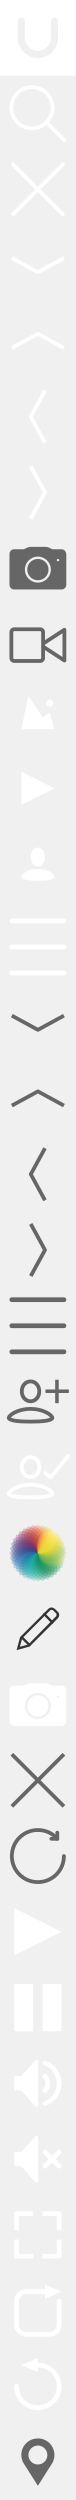
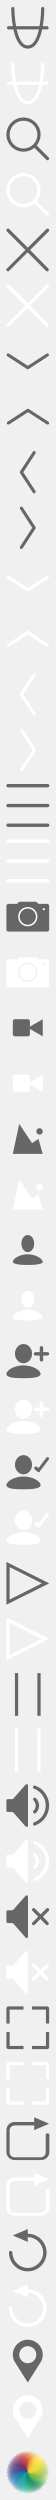
- <svg xmlns="http://www.w3.org/2000/svg" version="1.1" id="Layer_1" x="0px" y="0px" width="32px" height="1056px" viewBox="0 0 32 1056" style="enable-background:new 0 0 32 1056;" xml:space="preserve">
+ <svg xmlns="http://www.w3.org/2000/svg" version="1.1" id="Layer_1" x="0px" y="0px" width="26px" height="1170px" viewBox="0 0 26 1170" style="enable-background:new 0 0 26 1170;" xml:space="preserve">
  <style type="text/css">
- 	.st0{fill:#FFFFFF;}
- 	.st1{fill:none;stroke:#FFFFFF;stroke-width:1.6;stroke-linecap:round;stroke-linejoin:round;stroke-miterlimit:10;}
- 	.st2{fill:none;stroke:#FFFFFF;stroke-width:1.6;stroke-linejoin:round;stroke-miterlimit:10;}
- 	.st3{fill:none;stroke:#666666;stroke-width:1.6;stroke-linejoin:round;stroke-miterlimit:10;}
- 	.st4{fill:#666666;}
- 	.st5{fill:#FFFFFF;stroke:#FFFFFF;stroke-miterlimit:10;}
- 	.st6{fill:#333333;}
- 	.st7{fill:none;stroke:#333333;stroke-miterlimit:10;}
- 	.st8{fill:none;stroke:#666666;stroke-width:1.6;stroke-linecap:round;stroke-linejoin:round;stroke-miterlimit:10;}
- 	.st9{opacity:0.25;fill:#FFDA05;enable-background:new    ;}
- 	.st10{opacity:0.25;fill:#FBBF10;enable-background:new    ;}
- 	.st11{opacity:0.25;fill:#F29120;enable-background:new    ;}
- 	.st12{opacity:0.25;fill:#EB6524;enable-background:new    ;}
- 	.st13{opacity:0.25;fill:#E42528;enable-background:new    ;}
- 	.st14{opacity:0.25;fill:#BE282E;enable-background:new    ;}
- 	.st15{opacity:0.25;fill:#951B1E;enable-background:new    ;}
- 	.st16{opacity:0.25;fill:#981734;enable-background:new    ;}
- 	.st17{opacity:0.25;fill:#7F217F;enable-background:new    ;}
- 	.st18{opacity:0.25;fill:#642367;enable-background:new    ;}
- 	.st19{opacity:0.25;fill:#29295F;enable-background:new    ;}
- 	.st20{opacity:0.25;fill:#382A7F;enable-background:new    ;}
- 	.st21{opacity:0.25;fill:#4D4092;enable-background:new    ;}
- 	.st22{opacity:0.25;fill:#0D457F;enable-background:new    ;}
- 	.st23{opacity:0.25;fill:#045A9B;enable-background:new    ;}
- 	.st24{opacity:0.25;fill:#0671B8;enable-background:new    ;}
- 	.st25{opacity:0.25;fill:#3787C7;enable-background:new    ;}
- 	.st26{opacity:0.25;fill:#007F81;enable-background:new    ;}
- 	.st27{opacity:0.25;fill:#00959E;enable-background:new    ;}
- 	.st28{opacity:0.25;fill:#08A9B4;enable-background:new    ;}
- 	.st29{opacity:0.25;fill:#09B4BF;enable-background:new    ;}
- 	.st30{opacity:0.25;fill:#25AC79;enable-background:new    ;}
- 	.st31{opacity:0.25;fill:#00A45D;enable-background:new    ;}
- 	.st32{opacity:0.25;fill:#01885F;enable-background:new    ;}
- 	.st33{opacity:0.25;fill:#006F53;enable-background:new    ;}
- 	.st34{opacity:0.25;fill:#007938;enable-background:new    ;}
- 	.st35{opacity:0.25;fill:#009241;enable-background:new    ;}
- 	.st36{opacity:0.25;fill:#3BAB4D;enable-background:new    ;}
- 	.st37{opacity:0.25;fill:#B1CC43;enable-background:new    ;}
- 	.st38{opacity:0.25;fill:#8CB734;enable-background:new    ;}
- 	.st39{opacity:0.25;fill:#9EC545;enable-background:new    ;}
- 	.st40{opacity:0.25;fill:#C6D330;enable-background:new    ;}
- 	.st41{opacity:0.25;fill:#FFEB5F;enable-background:new    ;}
- 	.st42{fill:none;stroke:#FFFFFF;stroke-width:2;stroke-linecap:round;stroke-miterlimit:10;}
- 	.st43{fill:none;stroke:#FFFFFF;stroke-width:2;stroke-linecap:round;stroke-linejoin:round;stroke-miterlimit:10;}
- 	.st44{fill:none;}
- 	.st45{fill:none;stroke:#FFFFFF;stroke-width:3;stroke-linecap:round;stroke-linejoin:round;stroke-miterlimit:10;}
+ 	.st0{fill:#666666;}
+ 	.st1{fill:#FFFFFF;}
+ 	.st2{fill:none;}
+ 	.st3{fill:none;stroke:#666666;stroke-width:1.5;stroke-linecap:round;stroke-linejoin:round;stroke-miterlimit:10;}
+ 	.st4{fill:none;stroke:#FFFFFF;stroke-width:1.5;stroke-linecap:round;stroke-linejoin:round;stroke-miterlimit:10;}
+ 	.st5{opacity:0.25;fill:#FFDA05;}
+ 	.st6{opacity:0.25;fill:#FBBF10;}
+ 	.st7{opacity:0.25;fill:#F29120;}
+ 	.st8{opacity:0.25;fill:#EB6524;}
+ 	.st9{opacity:0.25;fill:#E42528;}
+ 	.st10{opacity:0.25;fill:#BE282E;}
+ 	.st11{opacity:0.25;fill:#951B1E;}
+ 	.st12{opacity:0.25;fill:#981734;}
+ 	.st13{opacity:0.25;fill:#7F217F;}
+ 	.st14{opacity:0.25;fill:#642367;}
+ 	.st15{opacity:0.25;fill:#29295F;}
+ 	.st16{opacity:0.25;fill:#382A7F;}
+ 	.st17{opacity:0.25;fill:#4D4092;}
+ 	.st18{opacity:0.25;fill:#0D457F;}
+ 	.st19{opacity:0.25;fill:#045A9B;}
+ 	.st20{opacity:0.25;fill:#0671B8;}
+ 	.st21{opacity:0.25;fill:#3787C7;}
+ 	.st22{opacity:0.25;fill:#007F81;}
+ 	.st23{opacity:0.25;fill:#00959E;}
+ 	.st24{opacity:0.25;fill:#08A9B4;}
+ 	.st25{opacity:0.25;fill:#09B4BF;}
+ 	.st26{opacity:0.25;fill:#25AC79;}
+ 	.st27{opacity:0.25;fill:#00A45D;}
+ 	.st28{opacity:0.25;fill:#01885F;}
+ 	.st29{opacity:0.25;fill:#006F53;}
+ 	.st30{opacity:0.25;fill:#007938;}
+ 	.st31{opacity:0.25;fill:#009241;}
+ 	.st32{opacity:0.25;fill:#3BAB4D;}
+ 	.st33{opacity:0.25;fill:#B1CC43;}
+ 	.st34{opacity:0.25;fill:#8CB734;}
+ 	.st35{opacity:0.25;fill:#9EC545;}
+ 	.st36{opacity:0.25;fill:#C6D330;}
+ 	.st37{opacity:0.25;fill:#FFEB5F;}
</style>
-   <path class="st0" d="M9.2,883.2c-0.1-0.1-0.3-0.2-0.5-0.2H6.6c-0.3,0-0.6-0.3-0.6-0.6v-4.8c0-0.3,0.3-0.6,0.6-0.6h2.1  c0.2,0,0.3-0.1,0.5-0.2l5.8-6.6c0.4-0.4,1.1-0.2,1.1,0.4v18.8c0,0.6-0.7,0.8-1.1,0.4L9.2,883.2z" />
-   <g>
-     <path class="st0" d="M13.5,37.6c4.4,0,7.9,3.5,7.9,7.9s-3.5,7.9-7.9,7.9s-7.9-3.5-7.9-7.9S9.1,37.6,13.5,37.6 M13.5,36   C8.3,36,4,40.3,4,45.5S8.3,55,13.5,55s9.5-4.3,9.5-9.5S18.7,36,13.5,36L13.5,36z" />
-   </g>
-   <line class="st1" x1="27.2" y1="59.2" x2="20" y2="52" />
-   <line class="st2" x1="5" y1="69" x2="27" y2="91" />
-   <line class="st2" x1="27" y1="69" x2="5" y2="91" />
-   <line class="st3" x1="5" y1="741" x2="27" y2="763" />
-   <line class="st3" x1="27" y1="741" x2="5" y2="763" />
-   <polyline class="st2" points="5,109 16,115 27,109 " />
-   <polyline class="st3" points="5,429 16,435 27,429 " />
-   <polyline class="st2" points="27,147 16,141 5,147 " />
-   <polyline class="st3" points="27,467 16,461 5,467 " />
-   <polyline class="st2" points="19,165 13,176 19,187 " />
-   <polyline class="st3" points="19,485 13,496 19,507 " />
-   <polyline class="st2" points="13,219 19,208 13,197 " />
-   <polyline class="st3" points="13,539 19,528 13,517 " />
-   <g>
-     <path class="st4" d="M17,266.6c0.2,0,0.4,0.2,0.4,0.4v5v6c0,0.2-0.2,0.4-0.4,0.4H6c-0.2,0-0.4-0.2-0.4-0.4v-11   c0-0.2,0.2-0.4,0.4-0.4H17 M17,265H6c-1.1,0-2,0.9-2,2v11c0,1.1,0.9,2,2,2h11c1.1,0,2-0.9,2-2v-6v-5C19,265.9,18.1,265,17,265   L17,265z" />
-   </g>
-   <polyline class="st3" points="18,272 27.2,266 27.2,279 18,273 " />
-   <g>
-     <path class="st0" d="M9.6,307.5l2.6-12.2l5.3,8c0.1,0.1,0.3,0.2,0.4,0.2s0.2,0,0.3-0.1l2.4-1.6l1.6,5.7H9.6z" />
-     <path class="st0" d="M12.5,296.5l4.7,7c0.2,0.3,0.5,0.4,0.8,0.4c0.2,0,0.4-0.1,0.6-0.2l1.9-1.2l1.3,4.4H10.2L12.5,296.5 M12,294   l-3,14h14l-2-7l-3,2L12,294L12,294z" />
-   </g>
-   <circle class="st5" cx="21" cy="297" r="1" />
-   <g>
-     <polygon class="st0" points="23,333 9,340 9,326  " />
-   </g>
-   <g>
-     <ellipse class="st0" cx="16" cy="362" rx="2.5" ry="3.5" />
-     <path class="st0" d="M16,359c1.1,0,2,1.4,2,3s-0.9,3-2,3s-2-1.4-2-3S14.9,359,16,359 M16,358c-1.7,0-3,1.8-3,4s1.3,4,3,4s3-1.8,3-4   S17.7,358,16,358L16,358z" />
-   </g>
-   <g>
-     <path class="st0" d="M16,371.5c-5.7,0-6.5-0.7-6.5-1.2c0-1,2.7-2.8,6.5-2.8s6.5,1.9,6.5,2.8C22.5,370.8,21.7,371.5,16,371.5z" />
-     <path class="st0" d="M16,368c3.5,0,5.8,1.7,6,2.3c-0.2,0.2-1.3,0.7-6,0.7s-5.8-0.5-6-0.7C10.2,369.7,12.5,368,16,368 M16,367   c-3.9,0-7,2-7,3.3c0,1.4,3.1,1.7,7,1.7s7-0.3,7-1.7C23,369,19.9,367,16,367L16,367z" />
-   </g>
-   <g>
-     <path class="st0" d="M27,399H5c-0.6,0-1,0.4-1,1s0.4,1,1,1h22c0.6,0,1-0.4,1-1S27.6,399,27,399L27,399z" />
-   </g>
-   <g>
-     <path class="st0" d="M27,388H5c-0.6,0-1,0.4-1,1l0,0c0,0.6,0.4,1,1,1h22c0.6,0,1-0.4,1-1l0,0C28,388.4,27.6,388,27,388L27,388z" />
-   </g>
-   <g>
-     <path class="st0" d="M27,410H5c-0.6,0-1,0.4-1,1s0.4,1,1,1h22c0.6,0,1-0.4,1-1S27.6,410,27,410L27,410z" />
-   </g>
-   <g>
-     <path class="st4" d="M27,559H5c-0.6,0-1,0.4-1,1s0.4,1,1,1h22c0.6,0,1-0.4,1-1S27.6,559,27,559L27,559z" />
-   </g>
-   <g>
-     <path class="st4" d="M27,548H5c-0.6,0-1,0.4-1,1l0,0c0,0.6,0.4,1,1,1h22c0.6,0,1-0.4,1-1l0,0C28,548.4,27.6,548,27,548L27,548z" />
-   </g>
-   <g>
-     <path class="st4" d="M27,570H5c-0.6,0-1,0.4-1,1s0.4,1,1,1h22c0.6,0,1-0.4,1-1S27.6,570,27,570L27,570z" />
-   </g>
-   <g>
-     <path class="st4" d="M12.9,584.3c1.6,0,2.9,1.5,2.9,3.4s-1.3,3.4-2.9,3.4s-2.9-1.5-2.9-3.4S11.3,584.3,12.9,584.3 M12.9,582.7   c-2.6,0-4.5,2.2-4.5,5s1.9,5,4.5,5s4.5-2.2,4.5-5S15.5,582.7,12.9,582.7L12.9,582.7z" />
-   </g>
-   <g>
-     <path class="st4" d="M12.9,595.9c4.6,0,7.7,2,8.3,2.9c-0.5,0.3-2.3,0.9-8.3,0.9s-7.8-0.6-8.3-0.9C5.2,597.9,8.4,595.9,12.9,595.9    M12.9,594.3c-5.6,0-10,2.8-10,4.6c0,2,4.4,2.4,10,2.4s10-0.4,10-2.4C22.9,597.1,18.5,594.3,12.9,594.3L12.9,594.3z" />
-   </g>
-   <path class="st4" d="M24.6,592.7h-1.1c-0.1,0-0.2-0.1-0.2-0.2V583c0-0.1,0.1-0.2,0.2-0.2h1.1c0.1,0,0.2,0.1,0.2,0.2v9.5  C24.9,592.6,24.8,592.7,24.6,592.7z" />
-   <path class="st4" d="M29.1,587.1v1.1c0,0.1-0.1,0.2-0.2,0.2h-9.5c-0.1,0-0.2-0.1-0.2-0.2v-1.1c0-0.1,0.1-0.2,0.2-0.2h9.5  C29,586.9,29.1,587,29.1,587.1z" />
-   <g>
-     <path class="st0" d="M12.9,616.3c1.6,0,2.9,1.5,2.9,3.4s-1.3,3.4-2.9,3.4s-2.9-1.5-2.9-3.4S11.3,616.3,12.9,616.3 M12.9,614.7   c-2.6,0-4.5,2.2-4.5,5s1.9,5,4.5,5s4.5-2.2,4.5-5S15.5,614.7,12.9,614.7L12.9,614.7z" />
-   </g>
-   <g>
-     <path class="st0" d="M12.9,627.9c4.6,0,7.7,2,8.3,2.9c-0.5,0.3-2.3,0.9-8.3,0.9s-7.8-0.6-8.3-0.9C5.2,629.9,8.4,627.9,12.9,627.9    M12.9,626.3c-5.6,0-10,2.8-10,4.6c0,2,4.4,2.4,10,2.4s10-0.4,10-2.4C22.9,629.1,18.5,626.3,12.9,626.3L12.9,626.3z" />
-   </g>
-   <polyline class="st1" points="28.8,615 21.4,624 19.1,622.2 " />
-   <g>
-     <path class="st4" d="M-16,1084.6c0.9,2,2.2,3.8,3.4,5.7c1.9,2.9,3.6,5.6,3.6,7.7c0,3.9-3.1,7-7,7s-7-3.1-7-7c0-2.1,1.8-4.8,3.6-7.7   C-18.2,1088.5-16.9,1086.6-16,1084.6 M-16,1082c-2,6-8,11.6-8,16s3.6,8,8,8s8-3.6,8-8S-14,1088-16,1082L-16,1082z" />
-   </g>
+   <path class="st0" d="M22.8,73.7l-5.6-5.6c1.1-1.4,1.8-3.2,1.8-5.1c0-4.4-3.6-8-8-8s-8,3.6-8,8s3.6,8,8,8c1.9,0,3.7-0.7,5.1-1.8  l5.6,5.6c0.1,0.1,0.3,0.2,0.5,0.2s0.4-0.1,0.5-0.2C23.1,74.5,23.1,74,22.8,73.7z M4.5,63c0-3.6,2.9-6.5,6.5-6.5s6.5,2.9,6.5,6.5  s-2.9,6.5-6.5,6.5S4.5,66.6,4.5,63z" />
+   <path class="st1" d="M22.8,99.7l-5.6-5.6c1.1-1.4,1.8-3.2,1.8-5.1c0-4.4-3.6-8-8-8s-8,3.6-8,8s3.6,8,8,8c1.9,0,3.7-0.7,5.1-1.8  l5.6,5.6c0.1,0.1,0.3,0.2,0.5,0.2s0.4-0.1,0.5-0.2C23.1,100.5,23.1,100,22.8,99.7z M4.5,89c0-3.6,2.9-6.5,6.5-6.5s6.5,2.9,6.5,6.5  s-2.9,6.5-6.5,6.5S4.5,92.6,4.5,89z" />
+   <path class="st0" d="M14.1,117l8.7-8.7c0.3-0.3,0.3-0.8,0-1.1s-0.8-0.3-1.1,0l-8.7,8.7l-8.7-8.7c-0.3-0.3-0.8-0.3-1.1,0  s-0.3,0.8,0,1.1l8.7,8.7l-8.7,8.7c-0.3,0.3-0.3,0.8,0,1.1c0.1,0.1,0.3,0.2,0.5,0.2s0.4-0.1,0.5-0.2l8.7-8.7l8.7,8.7  c0.1,0.1,0.3,0.2,0.5,0.2s0.4-0.1,0.5-0.2c0.3-0.3,0.3-0.8,0-1.1L14.1,117z" />
+   <path class="st1" d="M14.1,143l8.7-8.7c0.3-0.3,0.3-0.8,0-1.1s-0.8-0.3-1.1,0l-8.7,8.7l-8.7-8.7c-0.3-0.3-0.8-0.3-1.1,0  s-0.3,0.8,0,1.1l8.7,8.7l-8.7,8.7c-0.3,0.3-0.3,0.8,0,1.1c0.1,0.1,0.3,0.2,0.5,0.2s0.4-0.1,0.5-0.2l8.7-8.7l8.7,8.7  c0.1,0.1,0.3,0.2,0.5,0.2s0.4-0.1,0.5-0.2c0.3-0.3,0.3-0.8,0-1.1L14.1,143z" />
+   <g>
+     <path class="st0" d="M13,172.8c-0.1,0-0.3,0-0.4-0.1l-9.2-6c-0.3-0.2-0.4-0.7-0.2-1c0.2-0.3,0.7-0.4,1-0.2l8.8,5.7l8.8-5.7   c0.3-0.2,0.8-0.1,1,0.2c0.2,0.3,0.1,0.8-0.2,1l-9.2,6C13.3,172.7,13.1,172.8,13,172.8z" />
+   </g>
+   <g>
+     <path class="st0" d="M13,191.3c0.1,0,0.3,0,0.4,0.1l9.3,6c0.3,0.2,0.4,0.7,0.2,1c-0.2,0.3-0.7,0.4-1,0.2l-8.8-5.7l-8.8,5.7   c-0.3,0.2-0.8,0.1-1-0.2c-0.2-0.3-0.1-0.8,0.2-1l9.2-6C12.7,191.3,12.9,191.3,13,191.3z" />
+   </g>
+   <g>
+     <path class="st0" d="M9.3,221c0-0.1,0-0.3,0.1-0.4l6-9.2c0.2-0.3,0.7-0.4,1-0.2c0.3,0.2,0.4,0.7,0.2,1l-5.7,8.8l5.7,8.8   c0.2,0.3,0.1,0.8-0.2,1c-0.3,0.2-0.8,0.1-1-0.2l-6-9.2C9.3,221.3,9.3,221.1,9.3,221z" />
+   </g>
+   <g>
+     <path class="st0" d="M16.7,247c0,0.1,0,0.3-0.1,0.4l-6,9.2c-0.2,0.3-0.7,0.4-1,0.2c-0.3-0.2-0.4-0.7-0.2-1l5.7-8.8l-5.7-8.8   c-0.2-0.3-0.1-0.8,0.2-1c0.3-0.2,0.8-0.1,1,0.2l6,9.2C16.7,246.7,16.7,246.9,16.7,247z" />
+   </g>
+   <g>
+     <path class="st1" d="M13,276.8c-0.1,0-0.3,0-0.4-0.1l-9.2-6c-0.3-0.2-0.4-0.7-0.2-1c0.2-0.3,0.7-0.4,1-0.2l8.8,5.7l8.8-5.7   c0.3-0.2,0.8-0.1,1,0.2c0.2,0.3,0.1,0.8-0.2,1l-9.2,6C13.3,276.7,13.1,276.8,13,276.8z" />
+   </g>
+   <g>
+     <path class="st1" d="M13,295.3c0.1,0,0.3,0,0.4,0.1l9.2,6c0.3,0.2,0.4,0.7,0.2,1c-0.2,0.3-0.7,0.4-1,0.2l-8.8-5.7l-8.8,5.7   c-0.3,0.2-0.8,0.1-1-0.2c-0.2-0.3-0.1-0.8,0.2-1l9.2-6C12.7,295.3,12.9,295.3,13,295.3z" />
+   </g>
+   <g>
+     <path class="st1" d="M9.3,325c0-0.1,0-0.3,0.1-0.4l6-9.2c0.2-0.3,0.7-0.4,1-0.2c0.3,0.2,0.4,0.7,0.2,1l-5.7,8.8l5.7,8.8   c0.2,0.3,0.1,0.8-0.2,1c-0.3,0.2-0.8,0.1-1-0.2l-6-9.2C9.3,325.3,9.3,325.1,9.3,325z" />
+   </g>
+   <g>
+     <path class="st1" d="M16.8,351c0,0.1,0,0.3-0.1,0.4l-6,9.2c-0.2,0.3-0.7,0.4-1,0.2c-0.3-0.2-0.4-0.7-0.2-1l5.7-8.8l-5.7-8.8   c-0.2-0.3-0.1-0.8,0.2-1c0.3-0.2,0.8-0.1,1,0.2l6,9.2C16.7,350.7,16.8,350.9,16.8,351z" />
+   </g>
+   <path class="st0" d="M22,423h-4l-0.6-0.6c-0.3-0.3-0.7-0.4-1.1-0.4H9.6c-0.4,0-0.8,0.2-1.1,0.4L8,423H4c-0.5,0-1,0.4-1,1v11  c0,0.5,0.4,1,1,1h18c0.5,0,1-0.4,1-1v-11C23,423.4,22.6,423,22,423z" />
+   <path class="st1" d="M13,424.5c-2.5,0-4.5,2-4.5,4.5s2,4.5,4.5,4.5s4.5-2,4.5-4.5S15.5,424.5,13,424.5z M13,432.8  c-2.1,0-3.8-1.7-3.8-3.8c0-2.1,1.7-3.8,3.8-3.8s3.8,1.7,3.8,3.8C16.8,431.1,15.1,432.8,13,432.8z" />
+   <g>
+     <circle class="st1" cx="20.5" cy="425.5" r="0.5" />
+   </g>
+   <g>
+     <circle class="st1" cx="13" cy="455" r="3.8" />
+     <path class="st1" d="M22,449h-4l-0.6-0.6c-0.3-0.3-0.7-0.4-1.1-0.4H9.6c-0.4,0-0.8,0.2-1.1,0.4L8,449H4c-0.5,0-1,0.4-1,1v11   c0,0.5,0.4,1,1,1h18c0.5,0,1-0.4,1-1v-11C23,449.4,22.6,449,22,449z M13,459.5c-2.5,0-4.5-2-4.5-4.5s2-4.5,4.5-4.5s4.5,2,4.5,4.5   S15.5,459.5,13,459.5z M20.5,452c-0.3,0-0.5-0.2-0.5-0.5s0.2-0.5,0.5-0.5s0.5,0.2,0.5,0.5S20.8,452,20.5,452z" />
+   </g>
+   <g>
+     <path class="st0" d="M22.2,368.5H3.8c-0.4,0-0.8-0.3-0.8-0.8s0.3-0.8,0.8-0.8h18.5c0.4,0,0.8,0.3,0.8,0.8S22.7,368.5,22.2,368.5z" />
+   </g>
+   <g>
+     <path class="st0" d="M22.2,387H3.8c-0.4,0-0.8-0.3-0.8-0.8s0.3-0.8,0.8-0.8h18.5c0.4,0,0.8,0.3,0.8,0.8S22.7,387,22.2,387z" />
+   </g>
+   <g>
+     <path class="st0" d="M22.2,377.8H3.8c-0.4,0-0.8-0.3-0.8-0.8s0.3-0.8,0.8-0.8h18.5c0.4,0,0.8,0.3,0.8,0.8S22.7,377.8,22.2,377.8z" />
+   </g>
+   <g>
+     <path class="st1" d="M22.2,394.5H3.8c-0.4,0-0.8-0.3-0.8-0.8s0.3-0.8,0.8-0.8h18.5c0.4,0,0.8,0.3,0.8,0.8S22.7,394.5,22.2,394.5z" />
+   </g>
+   <g>
+     <path class="st1" d="M22.2,413H3.8c-0.4,0-0.8-0.3-0.8-0.8s0.3-0.8,0.8-0.8h18.5c0.4,0,0.8,0.3,0.8,0.8S22.7,413,22.2,413z" />
+   </g>
+   <g>
+     <path class="st1" d="M22.2,403.8H3.8c-0.4,0-0.8-0.3-0.8-0.8s0.3-0.8,0.8-0.8h18.5c0.4,0,0.8,0.3,0.8,0.8S22.7,403.8,22.2,403.8z" />
+   </g>
+   <g>
+     <path class="st0" d="M9,526l-3,14h14l-2-7l-3,2L9,526L9,526z" />
+   </g>
+   <circle class="st0" cx="18.5" cy="529.5" r="1.5" />
+   <polygon class="st1" points="9,552 6,566 20,566 18,559 15,561 9,552 " />
+   <circle class="st1" cx="18.5" cy="555.5" r="1.5" />
+   <path class="st0" d="M13,578c-1.7,0-3,1.8-3,4s1.3,4,3,4s3-1.8,3-4S14.7,578,13,578L13,578z" />
+   <g>
+     <path class="st0" d="M13,592c-6.1,0-7-0.9-7-1.5c0-1.2,2.9-3.5,7-3.5s7,2.4,7,3.5C20,591.1,19.1,592,13,592z" />
+   </g>
+   <path class="st1" d="M13,604c-1.7,0-3,1.8-3,4s1.3,4,3,4s3-1.8,3-4S14.7,604,13,604L13,604z" />
+   <g>
+     <path class="st1" d="M13,618c-6.1,0-7-0.9-7-1.5c0-1.2,2.9-3.5,7-3.5s7,2.4,7,3.5C20,617.1,19.1,618,13,618z" />
+   </g>
+   <polygon class="st0" points="20,485 13,481 20,477 " />
+   <path class="st0" d="M13,485H7c-0.6,0-1-0.4-1-1v-6c0-0.6,0.4-1,1-1h6c0.6,0,1,0.4,1,1v6C14,484.6,13.6,485,13,485z" />
+   <polygon class="st1" points="20,511 13,507 20,503 " />
+   <path class="st1" d="M13,511H7c-0.6,0-1-0.4-1-1v-6c0-0.6,0.4-1,1-1h6c0.6,0,1,0.4,1,1v6C14,510.6,13.6,511,13,511z" />
+   <path class="st0" d="M3,643c0,1.7,3.5,2,8,2s8-0.4,8-2c0-1.6-3.5-4-8-4l0,0C6.5,639,3,641.4,3,643" />
+   <ellipse class="st0" cx="11" cy="633.5" rx="4" ry="4.5" />
+   <path class="st1" d="M3,669c0,1.7,3.5,2,8,2s8-0.4,8-2c0-1.6-3.5-4-8-4l0,0C6.5,665,3,667.4,3,669" />
+   <ellipse class="st1" cx="11" cy="659.5" rx="4" ry="4.5" />
+   <path class="st0" d="M3,695c0,1.7,3.5,2,8,2s8-0.4,8-2c0-1.6-3.5-4-8-4l0,0C6.5,691,3,693.4,3,695" />
+   <ellipse class="st0" cx="11" cy="685.5" rx="4" ry="4.5" />
+   <g>
+     <path class="st0" d="M18.1,689c-0.2,0-0.3-0.1-0.5-0.2l-1.3-1.1c-0.3-0.3-0.4-0.7-0.1-1.1c0.3-0.3,0.7-0.4,1.1-0.1l0.7,0.6l3.7-4.9   c0.2-0.3,0.7-0.4,1-0.1c0.3,0.2,0.4,0.7,0.1,1l-4.2,5.5C18.6,688.9,18.4,689,18.1,689C18.1,689,18.1,689,18.1,689z" />
+   </g>
+   <path class="st1" d="M3,721c0,1.7,3.5,2,8,2s8-0.4,8-2c0-1.6-3.5-4-8-4l0,0C6.5,717,3,719.4,3,721" />
+   <ellipse class="st1" cx="11" cy="711.5" rx="4" ry="4.5" />
+   <g>
+     <path class="st1" d="M18.1,715c-0.2,0-0.3-0.1-0.5-0.2l-1.3-1.1c-0.3-0.3-0.4-0.7-0.1-1.1c0.3-0.3,0.7-0.4,1.1-0.1l0.7,0.6l3.7-4.9   c0.2-0.3,0.7-0.4,1-0.1c0.3,0.2,0.4,0.7,0.1,1l-4.2,5.5C18.6,714.9,18.4,715,18.1,715C18.1,715,18.1,715,18.1,715z" />
+   </g>
+   <path class="st0" d="M22.2,632.8h-2v-2c0-0.4-0.3-0.8-0.8-0.8s-0.8,0.3-0.8,0.8v2h-2c-0.4,0-0.8,0.3-0.8,0.8s0.3,0.8,0.8,0.8h2v2  c0,0.4,0.3,0.8,0.8,0.8s0.8-0.3,0.8-0.8v-2h2c0.4,0,0.8-0.3,0.8-0.8S22.7,632.8,22.2,632.8z" />
+   <path class="st1" d="M22.2,658.8h-2v-2c0-0.4-0.3-0.8-0.8-0.8s-0.8,0.3-0.8,0.8v2h-2c-0.4,0-0.8,0.3-0.8,0.8s0.3,0.8,0.8,0.8h2v2  c0,0.4,0.3,0.8,0.8,0.8s0.8-0.3,0.8-0.8v-2h2c0.4,0,0.8-0.3,0.8-0.8S22.7,658.8,22.2,658.8z" />
  <g>
    <g>
-       <path class="st6" d="M21.8,680L21.8,680c0.2,0,0.5,0.1,0.6,0.2l1.3,1.3c0.3,0.3,0.3,0.9-0.1,1.3L12,694.6l-3.6,1l1-3.6l9.6-9.6    l2.1-2.1C21.2,680.1,21.5,680,21.8,680 M21.8,679c-0.5,0-1,0.2-1.4,0.6l-2.1,2.1l-9.8,9.8L7,697l5.5-1.5l11.9-11.9    c0.8-0.8,0.8-2,0.1-2.7l-1.3-1.3C22.7,679.2,22.2,679,21.8,679L21.8,679z" />
+       <path class="st0" d="M4.5,733.4l15.1,7.6l-15.1,7.6V733.4 M3,731v20l20-10L3,731L3,731z" />
    </g>
-     <line class="st7" x1="22.4" y1="685.6" x2="18.4" y2="681.5" />
-     <line class="st7" x1="8.9" y1="691.3" x2="12.7" y2="695.1" />
-   </g>
-   <g>
-     <path class="st4" d="M-22.6,232.2l-0.4,0.4h-4c-1.1,0-2,0.9-2,2v11.7c0,1.2,0.9,2.1,2,2.1h20c1.1,0,2-0.9,2-2v-11.7   c0-1.2-0.9-2.1-2-2.1h-3.9l-0.4-0.5c-0.4-0.4-0.9-0.6-1.4-0.6H-21C-21.7,231.5-22.2,231.8-22.6,232.2z" />
-   </g>
-   <g>
-     <circle class="st0" cx="-8.5" cy="236" r="0.5" />
-   </g>
-   <g>
-     <path class="st0" d="M-17,235.5c2.5,0,4.5,2,4.5,4.5s-2,4.5-4.5,4.5s-4.5-2-4.5-4.5S-19.5,235.5-17,235.5 M-17,234.5   c-3,0-5.5,2.5-5.5,5.5s2.5,5.5,5.5,5.5s5.5-2.5,5.5-5.5S-14,234.5-17,234.5L-17,234.5z" />
-   </g>
-   <g>
-     <path class="st0" d="M26,712h-3.9l-1-0.5c-0.6-0.3-1.2-0.5-1.8-0.5H13c-0.7,0-1.3,0.2-1.9,0.5l-1,0.5H6c-1.1,0-2,0.9-2,2v12.9   c0,1.2,0.9,2.1,2,2.1h20c1.1,0,2-0.9,2-2v-12.8C28,713,27.1,712,26,712z M16,726.1c-3,0-5.5-2.5-5.5-5.5s2.5-5.5,5.5-5.5   s5.5,2.5,5.5,5.5S19,726.1,16,726.1z M24.5,717.1c-0.3,0-0.5-0.2-0.5-0.5s0.2-0.5,0.5-0.5s0.5,0.2,0.5,0.5   C25,716.9,24.8,717.1,24.5,717.1z" />
-     <path class="st0" d="M16,716.1c-2.5,0-4.5,2-4.5,4.5s2,4.5,4.5,4.5s4.5-2,4.5-4.5S18.5,716.1,16,716.1z" />
-   </g>
-   <g>
-     <path class="st4" d="M26,232h-3.9l-1-0.5c-0.6-0.3-1.2-0.5-1.8-0.5H13c-0.7,0-1.3,0.2-1.9,0.5l-1,0.5H6c-1.1,0-2,0.9-2,2v12.9   c0,1.2,0.9,2.1,2,2.1h20c1.1,0,2-0.9,2-2v-12.8C28,233,27.1,232,26,232z M16,246.1c-3,0-5.5-2.5-5.5-5.5s2.5-5.5,5.5-5.5   s5.5,2.5,5.5,5.5S19,246.1,16,246.1z M24.5,237.1c-0.3,0-0.5-0.2-0.5-0.5s0.2-0.5,0.5-0.5s0.5,0.2,0.5,0.5   C25,236.9,24.8,237.1,24.5,237.1z" />
-     <path class="st4" d="M16,236.1c-2.5,0-4.5,2-4.5,4.5s2,4.5,4.5,4.5s4.5-2,4.5-4.5S18.5,236.1,16,236.1z" />
-   </g>
-   <path class="st8" d="M27,784c0,6.1-4.9,11-11,11s-11-4.9-11-11s4.9-11,11-11c3.3,0,6.2,1.4,8.2,3.7" />
-   <polyline class="st8" points="21.7,776.7 24.2,776.7 24.2,774.1 " />
-   <g>
-     <path class="st9" d="M21.9,645.5c-2.4,0-4.8,1.2-6,3.5c-1.3,2.2-1.1,4.9,0.1,7c2.4,0,4.8-1.2,6-3.5   C23.3,650.3,23.1,647.6,21.9,645.5z" />
-     <path class="st10" d="M20,644.7c-2.4,0.4-4.5,2.1-5.3,4.5c-0.9,2.4-0.3,5,1.3,6.8c2.4-0.4,4.5-2.1,5.3-4.5   C22.2,649.1,21.6,646.5,20,644.7z" />
-     <path class="st11" d="M18,644.2c-2.3,0.8-4,2.8-4.5,5.3c-0.4,2.5,0.6,5,2.5,6.5c2.3-0.8,4-2.8,4.5-5.3   C20.9,648.1,19.8,645.7,18,644.2z" />
-     <path class="st12" d="M15.9,644c-2.1,1.2-3.5,3.5-3.5,6c0,2.6,1.5,4.8,3.6,6c2.1-1.2,3.5-3.5,3.5-6C19.4,647.4,18,645.2,15.9,644z" />
-     <path class="st13" d="M13.8,644.2c-1.9,1.5-2.8,4-2.4,6.5c0.5,2.5,2.3,4.5,4.6,5.3c1.9-1.5,2.8-4,2.4-6.5   C17.9,646.9,16.1,645,13.8,644.2z" />
-     <path class="st14" d="M11.8,644.8c-1.6,1.8-2.1,4.4-1.2,6.9c0.9,2.4,3,4,5.4,4.4c1.6-1.8,2.1-4.4,1.2-6.9   C16.3,646.7,14.2,645.1,11.8,644.8z" />
-     <path class="st15" d="M9.9,645.7c-1.2,2.1-1.3,4.7,0,7c1.3,2.2,3.7,3.4,6.1,3.4c1.2-2.1,1.3-4.7,0-7   C14.7,646.8,12.3,645.6,9.9,645.7z" />
-     <path class="st16" d="M8.2,646.9c-0.8,2.3-0.5,4.9,1.2,6.9s4.2,2.7,6.6,2.3c0.8-2.3,0.5-4.9-1.2-6.9S10.6,646.4,8.2,646.9z" />
-     <path class="st17" d="M6.7,648.4c-0.4,2.4,0.4,4.9,2.4,6.5s4.6,2,6.9,1.1c0.4-2.4-0.4-4.9-2.4-6.5C11.6,647.8,9,647.5,6.7,648.4z" />
-     <path class="st18" d="M5.5,650.1c0,2.4,1.2,4.8,3.5,6c2.2,1.3,4.9,1.1,7-0.1c0-2.4-1.2-4.8-3.5-6C10.3,648.7,7.6,648.9,5.5,650.1z" />
-     <path class="st19" d="M4.7,652c0.4,2.4,2.1,4.5,4.5,5.3c2.4,0.9,5,0.3,6.8-1.3c-0.4-2.4-2.1-4.5-4.5-5.3   C9.1,649.8,6.5,650.4,4.7,652z" />
-     <path class="st20" d="M4.2,654c0.8,2.3,2.8,4,5.3,4.5c2.5,0.4,5-0.6,6.5-2.5c-0.8-2.3-2.8-4-5.3-4.5C8.1,651.1,5.7,652.2,4.2,654z" />
-     <path class="st21" d="M4,656.1c1.2,2.1,3.5,3.5,6,3.5s4.8-1.5,6-3.6c-1.2-2.1-3.5-3.5-6-3.5C7.4,652.6,5.2,654,4,656.1z" />
-     <path class="st22" d="M4.2,658.2c1.5,1.9,4,2.8,6.5,2.4c2.5-0.5,4.5-2.3,5.2-4.6c-1.5-1.9-4-2.8-6.5-2.4   C6.9,654.1,5,655.9,4.2,658.2z" />
-     <path class="st23" d="M4.8,660.2c1.8,1.6,4.4,2.1,6.9,1.2c2.4-0.9,4-3,4.4-5.4c-1.8-1.6-4.4-2.1-6.9-1.2   C6.7,655.7,5.1,657.8,4.8,660.2z" />
-     <path class="st24" d="M5.7,662.1c2.1,1.2,4.7,1.3,7,0c2.2-1.3,3.4-3.7,3.4-6.1c-2.1-1.2-4.7-1.3-7,0S5.6,659.7,5.7,662.1z" />
-     <path class="st25" d="M6.9,663.8c2.3,0.8,4.9,0.5,6.9-1.2s2.7-4.2,2.3-6.6c-2.3-0.8-4.9-0.5-6.9,1.2S6.4,661.4,6.9,663.8z" />
-     <path class="st26" d="M8.4,665.3c2.4,0.4,4.9-0.4,6.5-2.4s2-4.6,1.1-6.9c-2.4-0.4-4.9,0.4-6.5,2.4C7.8,660.4,7.5,663,8.4,665.3z" />
-     <path class="st27" d="M10.1,666.5c2.4,0,4.8-1.2,6-3.5c1.3-2.2,1.1-4.9-0.1-7c-2.4,0-4.8,1.2-6,3.5C8.7,661.7,8.9,664.4,10.1,666.5   z" />
-     <path class="st28" d="M12,667.3c2.4-0.4,4.5-2.1,5.3-4.5c0.9-2.4,0.3-5-1.3-6.8c-2.4,0.4-4.5,2.1-5.3,4.5   C9.8,662.9,10.4,665.5,12,667.3z" />
-     <path class="st29" d="M14,667.8c2.3-0.8,4-2.8,4.5-5.3c0.4-2.5-0.6-5-2.5-6.5c-2.3,0.8-4,2.8-4.5,5.3   C11.1,663.9,12.2,666.3,14,667.8z" />
-     <path class="st30" d="M16.1,668c2.1-1.2,3.5-3.5,3.5-6c0-2.6-1.5-4.8-3.6-6c-2.1,1.2-3.5,3.5-3.5,6C12.6,664.6,14,666.8,16.1,668z" />
-     <path class="st31" d="M18.2,667.8c1.9-1.5,2.8-4,2.4-6.5c-0.5-2.5-2.3-4.5-4.6-5.3c-1.9,1.5-2.8,4-2.4,6.5   C14.1,665.1,15.9,667,18.2,667.8z" />
-     <path class="st32" d="M20.2,667.2c1.6-1.8,2.1-4.4,1.2-6.9c-0.9-2.4-3-4-5.4-4.4c-1.6,1.8-2.1,4.4-1.2,6.9   C15.7,665.3,17.8,666.9,20.2,667.2z" />
-     <path class="st33" d="M22.1,666.3c1.2-2.1,1.3-4.7,0-7c-1.3-2.2-3.7-3.4-6.1-3.4c-1.2,2.1-1.3,4.7,0,7   C17.3,665.2,19.7,666.4,22.1,666.3z" />
-     <path class="st34" d="M23.8,665.1c0.8-2.3,0.5-4.9-1.2-6.9s-4.2-2.7-6.6-2.3c-0.8,2.3-0.5,4.9,1.2,6.9S21.4,665.6,23.8,665.1z" />
-     <path class="st35" d="M25.3,663.6c0.4-2.4-0.4-4.9-2.4-6.5s-4.6-2-6.9-1.1c-0.4,2.4,0.4,4.9,2.4,6.5   C20.4,664.2,23,664.5,25.3,663.6z" />
-     <path class="st36" d="M26.5,661.9c0-2.4-1.2-4.8-3.5-6c-2.2-1.3-4.9-1.1-7,0.1c0,2.4,1.2,4.8,3.5,6   C21.7,663.3,24.4,663.1,26.5,661.9z" />
-     <path class="st37" d="M27.3,660c-0.4-2.4-2.1-4.5-4.5-5.3c-2.4-0.9-5-0.3-6.8,1.3c0.4,2.4,2.1,4.5,4.5,5.3   C22.9,662.2,25.5,661.6,27.3,660z" />
-     <path class="st37" d="M27.8,658c-0.8-2.3-2.8-4-5.3-4.5c-2.5-0.4-5,0.6-6.5,2.5c0.8,2.3,2.8,4,5.3,4.5   C23.9,660.9,26.3,659.8,27.8,658z" />
-     <path class="st38" d="M28,655.9c-1.2-2.1-3.5-3.5-6-3.5c-2.6,0-4.8,1.5-6,3.6c1.2,2.1,3.5,3.5,6,3.5C24.6,659.4,26.8,658,28,655.9z   " />
-     <path class="st39" d="M27.8,653.8c-1.5-1.9-4-2.8-6.5-2.4c-2.5,0.5-4.5,2.3-5.3,4.6c1.5,1.9,4,2.8,6.5,2.4   C25.1,657.9,27,656.1,27.8,653.8z" />
-     <path class="st40" d="M27.2,651.8c-1.8-1.6-4.4-2.1-6.9-1.2c-2.4,0.9-4,3-4.4,5.4c1.8,1.6,4.4,2.1,6.9,1.2   C25.3,656.3,26.9,654.2,27.2,651.8z" />
-     <path class="st9" d="M26.3,649.9c-2.1-1.2-4.7-1.3-7,0c-2.2,1.3-3.4,3.7-3.4,6.1c2.1,1.2,4.7,1.3,7,0S26.4,652.3,26.3,649.9z" />
-     <path class="st9" d="M25.1,648.2c-2.3-0.8-4.9-0.5-6.9,1.2s-2.7,4.2-2.3,6.6c2.3,0.8,4.9,0.5,6.9-1.2S25.6,650.6,25.1,648.2z" />
-     <path class="st41" d="M23.6,646.7c-2.4-0.4-4.9,0.4-6.5,2.4s-2,4.6-1.1,6.9c2.4,0.4,4.9-0.4,6.5-2.4   C24.2,651.6,24.5,649,23.6,646.7z" />
-   </g>
-   <g>
-     <polygon class="st0" points="26,816 6,826 6,806  " />
-   </g>
-   <rect x="6" y="838" class="st0" width="8" height="20" />
-   <rect x="18" y="838" class="st0" width="8" height="20" />
-   <path class="st0" d="M9.2,915.2c-0.1-0.1-0.3-0.2-0.5-0.2H6.6c-0.3,0-0.6-0.3-0.6-0.6v-4.8c0-0.3,0.3-0.6,0.6-0.6h2.1  c0.2,0,0.3-0.1,0.5-0.2l5.8-6.6c0.4-0.4,1.1-0.2,1.1,0.4v18.8c0,0.6-0.7,0.8-1.1,0.4L9.2,915.2z" />
-   <line class="st42" x1="19" y1="915" x2="25" y2="909" />
-   <line class="st42" x1="25" y1="915" x2="19" y2="909" />
-   <g>
-     <path class="st0" d="M8,936h6v-2H7c-0.6,0-1,0.4-1,1v7h2V936z" />
-     <path class="st0" d="M6,953c0,0.6,0.4,1,1,1h7v-2H8v-6H6V953z" />
-     <path class="st0" d="M24,952h-6v2h7c0.6,0,1-0.4,1-1v-7h-2V952z" />
-     <path class="st0" d="M26,935c0-0.6-0.4-1-1-1h-7v2h6v6h2V935z" />
-   </g>
-   <path class="st42" d="M19,888.6c3.5-1.3,6-4.7,6-8.6s-2.5-7.3-6-8.6" />
-   <path class="st42" d="M19,883c0.8-0.8,1.2-1.8,1.2-3s-0.5-2.2-1.2-3" />
-   <g>
-     <polygon class="st0" points="19,965 19,971 26,968  " />
-   </g>
-   <path class="st43" d="M25,972v10c0,2.2-1.8,4-4,4H11c-2.2,0-4-1.8-4-4v-10c0-2.2,1.8-4,4-4h10" />
-   <g>
-     <polygon class="st0" points="16,1002 16,996 9,999  " />
-   </g>
-   <path class="st43" d="M16,999c5,0,9,4,9,9s-4,9-9,9s-9-4-9-9" />
-   <g>
-     <circle class="st44" cx="16" cy="1037" r="4" />
-     <path class="st4" d="M23,1037c0-3.9-3.1-7-7-7s-7,3.1-7,7c0,1.5,0.5,2.9,1.3,4l0,0l5.7,9l5.7-9l0,0C22.5,1039.9,23,1038.5,23,1037z    M16,1041c-2.2,0-4-1.8-4-4s1.8-4,4-4s4,1.8,4,4S18.2,1041,16,1041z" />
-   </g>
-   <path class="st0" d="M0,0v32h32V0H0z M24.5,16c0,4.7-3.8,8.5-8.5,8.5S7.5,20.7,7.5,16V9c0-0.8,0.7-1.5,1.5-1.5s1.5,0.7,1.5,1.5v7  c0,3,2.5,5.5,5.5,5.5s5.5-2.5,5.5-5.5V9c0-0.8,0.7-1.5,1.5-1.5s1.5,0.7,1.5,1.5V16z" />
-   <path class="st45" d="M-5.3,9.4v7c0,3.9-3.1,7-7,7l0,0l0,0c-3.9,0-7-3.1-7-7v-7" />
+   </g>
+   <g>
+     <g>
+       <path class="st1" d="M4.5,759.4l15.1,7.6l-15.1,7.6V759.4 M3,757v20l20-10L3,757L3,757z" />
+     </g>
+   </g>
+   <rect x="7" y="783" class="st0" width="1.5" height="20" />
+   <rect x="17.5" y="783" class="st0" width="1.5" height="20" />
+   <rect x="7" y="809" class="st1" width="1.5" height="20" />
+   <rect x="17.5" y="809" class="st1" width="1.5" height="20" />
+   <path class="st0" d="M6.2,848.2c-0.1-0.1-0.3-0.2-0.5-0.2H3.6c-0.3,0-0.6-0.3-0.6-0.6v-4.8c0-0.3,0.3-0.6,0.6-0.6h2.1  c0.2,0,0.3-0.1,0.5-0.2l5.8-6.6c0.4-0.4,1.1-0.2,1.1,0.4v18.8c0,0.6-0.7,0.8-1.1,0.4L6.2,848.2z" />
+   <g>
+     <path class="st0" d="M16.2,854.4c-0.3,0-0.6-0.2-0.7-0.5c-0.1-0.4,0.1-0.8,0.4-1c3.3-1.2,5.5-4.4,5.5-7.9c0-3.5-2.2-6.7-5.5-7.9   c-0.4-0.1-0.6-0.6-0.4-1c0.1-0.4,0.6-0.6,1-0.4c3.9,1.4,6.5,5.2,6.5,9.3c0,4.1-2.6,7.9-6.5,9.3C16.4,854.3,16.3,854.4,16.2,854.4z" />
+   </g>
+   <g>
+     <path class="st0" d="M16.2,848.7c-0.2,0-0.4-0.1-0.5-0.2c-0.3-0.3-0.3-0.8,0-1.1c0.7-0.7,1-1.5,1-2.4s-0.4-1.8-1-2.4   c-0.3-0.3-0.3-0.8,0-1.1c0.3-0.3,0.8-0.3,1.1,0c0.9,0.9,1.5,2.2,1.5,3.5c0,1.3-0.5,2.6-1.5,3.5C16.6,848.7,16.4,848.7,16.2,848.7z" />
+   </g>
+   <path class="st1" d="M6.2,874.2c-0.1-0.1-0.3-0.2-0.5-0.2H3.6c-0.3,0-0.6-0.3-0.6-0.6v-4.8c0-0.3,0.3-0.6,0.6-0.6h2.1  c0.2,0,0.3-0.1,0.5-0.2l5.8-6.6c0.4-0.4,1.1-0.2,1.1,0.4v18.8c0,0.6-0.7,0.8-1.1,0.4L6.2,874.2z" />
+   <g>
+     <path class="st1" d="M16.2,880.4c-0.3,0-0.6-0.2-0.7-0.5c-0.1-0.4,0.1-0.8,0.4-1c3.3-1.2,5.5-4.4,5.5-7.9c0-3.5-2.2-6.7-5.5-7.9   c-0.4-0.1-0.6-0.6-0.4-1c0.1-0.4,0.6-0.6,1-0.4c3.9,1.4,6.5,5.2,6.5,9.3c0,4.1-2.6,7.9-6.5,9.3C16.4,880.3,16.3,880.4,16.2,880.4z" />
+   </g>
+   <g>
+     <path class="st1" d="M16.2,874.7c-0.2,0-0.4-0.1-0.5-0.2c-0.3-0.3-0.3-0.8,0-1.1c0.7-0.7,1-1.5,1-2.4s-0.4-1.8-1-2.4   c-0.3-0.3-0.3-0.8,0-1.1c0.3-0.3,0.8-0.3,1.1,0c0.9,0.9,1.5,2.2,1.5,3.5c0,1.3-0.5,2.6-1.5,3.5C16.6,874.7,16.4,874.7,16.2,874.7z" />
+   </g>
+   <path class="st0" d="M6.2,900.2c-0.1-0.1-0.3-0.2-0.5-0.2H3.6c-0.3,0-0.6-0.3-0.6-0.6v-4.8c0-0.3,0.3-0.6,0.6-0.6h2.1  c0.2,0,0.3-0.1,0.5-0.2l5.8-6.6c0.4-0.4,1.1-0.2,1.1,0.4v18.8c0,0.6-0.7,0.8-1.1,0.4L6.2,900.2z" />
+   <path class="st0" d="M20.1,897l2.7-2.7c0.3-0.3,0.3-0.8,0-1.1s-0.8-0.3-1.1,0l-2.7,2.7l-2.7-2.7c-0.3-0.3-0.8-0.3-1.1,0  s-0.3,0.8,0,1.1l2.7,2.7l-2.7,2.7c-0.3,0.3-0.3,0.8,0,1.1c0.1,0.1,0.3,0.2,0.5,0.2s0.4-0.1,0.5-0.2l2.7-2.7l2.7,2.7  c0.1,0.1,0.3,0.2,0.5,0.2s0.4-0.1,0.5-0.2c0.3-0.3,0.3-0.8,0-1.1L20.1,897z" />
+   <path class="st1" d="M6.2,926.2c-0.1-0.1-0.3-0.2-0.5-0.2H3.6c-0.3,0-0.6-0.3-0.6-0.6v-4.8c0-0.3,0.3-0.6,0.6-0.6h2.1  c0.2,0,0.3-0.1,0.5-0.2l5.8-6.6c0.4-0.4,1.1-0.2,1.1,0.4v18.8c0,0.6-0.7,0.8-1.1,0.4L6.2,926.2z" />
+   <path class="st1" d="M20.1,923l2.7-2.7c0.3-0.3,0.3-0.8,0-1.1s-0.8-0.3-1.1,0l-2.7,2.7l-2.7-2.7c-0.3-0.3-0.8-0.3-1.1,0  s-0.3,0.8,0,1.1l2.7,2.7l-2.7,2.7c-0.3,0.3-0.3,0.8,0,1.1c0.1,0.1,0.3,0.2,0.5,0.2s0.4-0.1,0.5-0.2l2.7-2.7l2.7,2.7  c0.1,0.1,0.3,0.2,0.5,0.2s0.4-0.1,0.5-0.2c0.3-0.3,0.3-0.8,0-1.1L20.1,923z" />
+   <g>
+     <path class="st0" d="M21.5,957.5H15v1.5h7c0.6,0,1-0.4,1-1v-7h-1.5V957.5z" />
+     <path class="st0" d="M21.5,947H23v-7c0-0.6-0.4-1-1-1h-7v1.5h6.5V947z" />
+     <path class="st0" d="M4.5,940.5H11V939H4c-0.6,0-1,0.4-1,1v7h1.5V940.5z" />
+     <path class="st0" d="M4.5,951H3v7c0,0.6,0.4,1,1,1h7v-1.5H4.5V951z" />
+   </g>
+   <g>
+     <path class="st1" d="M21.5,983.5H15v1.5h7c0.6,0,1-0.4,1-1v-7h-1.5V983.5z" />
+     <path class="st1" d="M21.5,973H23v-7c0-0.6-0.4-1-1-1h-7v1.5h6.5V973z" />
+     <path class="st1" d="M4.5,966.5H11V965H4c-0.6,0-1,0.4-1,1v7h1.5V966.5z" />
+     <path class="st1" d="M4.5,977H3v7c0,0.6,0.4,1,1,1h7v-1.5H4.5V977z" />
+   </g>
+   <path class="st0" d="M22.2,998.4c-0.4,0-0.8,0.3-0.8,0.8v8.1c0,1.2-1,2.3-2.3,2.3H6.8c-1.2,0-2.3-1-2.3-2.3V997c0-1.2,1-2.3,2.3-2.3  H16v2.2l7-3l-7-3v2.2H6.8c-2.1,0-3.8,1.7-3.8,3.8v10.2c0,2.1,1.7,3.8,3.8,3.8h12.5c2.1,0,3.8-1.7,3.8-3.8v-8.1  C23,998.7,22.7,998.4,22.2,998.4z" />
+   <path class="st1" d="M22.2,1024.4c-0.4,0-0.8,0.3-0.8,0.8v8.1c0,1.2-1,2.3-2.3,2.3H6.8c-1.2,0-2.3-1-2.3-2.3V1023  c0-1.2,1-2.3,2.3-2.3H16v2.2l7-3l-7-3v2.2H6.8c-2.1,0-3.8,1.7-3.8,3.8v10.2c0,2.1,1.7,3.8,3.8,3.8h12.5c2.1,0,3.8-1.7,3.8-3.8v-8.1  C23,1024.7,22.7,1024.4,22.2,1024.4z" />
+   <path class="st0" d="M13,1045.4v-2.2l-7,3l7,3v-2.2c4,0,7.2,3.3,7.2,7.2s-3.3,7.2-7.2,7.2c-4,0-7.2-3.3-7.2-7.2  c0-0.4-0.3-0.8-0.8-0.8s-0.8,0.3-0.8,0.8c0,4.8,3.9,8.8,8.8,8.8c4.8,0,8.8-3.9,8.8-8.8S17.8,1045.4,13,1045.4z" />
+   <path class="st1" d="M13,1071.4v-2.2l-7,3l7,3v-2.2c4,0,7.2,3.3,7.2,7.2s-3.3,7.2-7.2,7.2c-4,0-7.2-3.3-7.2-7.2  c0-0.4-0.3-0.8-0.8-0.8s-0.8,0.3-0.8,0.8c0,4.8,3.9,8.8,8.8,8.8c4.8,0,8.8-3.9,8.8-8.8S17.8,1071.4,13,1071.4z" />
+   <circle class="st2" cx="13" cy="1102" r="4" />
+   <path class="st0" d="M20,1102c0-3.9-3.1-7-7-7s-7,3.1-7,7c0,1.5,0.5,2.9,1.3,4h0l5.7,9l5.7-9h0C19.5,1104.9,20,1103.5,20,1102z   M13,1106c-2.2,0-4-1.8-4-4c0-2.2,1.8-4,4-4s4,1.8,4,4C17,1104.2,15.2,1106,13,1106z" />
+   <circle class="st2" cx="13" cy="1128" r="4" />
+   <path class="st1" d="M20,1128c0-3.9-3.1-7-7-7s-7,3.1-7,7c0,1.5,0.5,2.9,1.3,4h0l5.7,9l5.7-9h0C19.5,1130.9,20,1129.5,20,1128z   M13,1132c-2.2,0-4-1.8-4-4c0-2.2,1.8-4,4-4s4,1.8,4,4C17,1130.2,15.2,1132,13,1132z" />
+   <path class="st3" d="M6,4c0,0,0,18,7,18s7-18,7-18" />
+   <line class="st3" x1="4" y1="13" x2="22" y2="13" />
+   <path class="st4" d="M6,30c0,0,0,18,7,18s7-18,7-18" />
+   <line class="st4" x1="4" y1="39" x2="22" y2="39" />
+   <g>
+     <path class="st5" d="M17.9,1148.3c-2,0-4,1-5,2.9c-1.1,1.9-0.9,4.1,0.1,5.8c2,0,4-1,5-2.9C19.1,1152.2,19,1150,17.9,1148.3z" />
+     <path class="st6" d="M16.3,1147.6c-2,0.3-3.7,1.7-4.4,3.7c-0.7,2-0.2,4.2,1.1,5.7c2-0.3,3.7-1.7,4.4-3.7   C18.1,1151.2,17.7,1149.1,16.3,1147.6z" />
+     <path class="st7" d="M14.6,1147.1c-1.9,0.7-3.4,2.3-3.7,4.5c-0.4,2.1,0.5,4.2,2.1,5.4c1.9-0.7,3.4-2.3,3.7-4.5   C17.1,1150.4,16.2,1148.4,14.6,1147.1z" />
+     <path class="st8" d="M12.9,1147c-1.7,1-2.9,2.9-2.9,5c0,2.1,1.2,4,3,5c1.7-1,2.9-2.9,2.9-5C15.9,1149.8,14.7,1148,12.9,1147z" />
+     <path class="st9" d="M11.2,1147.2c-1.5,1.3-2.4,3.3-2,5.5c0.4,2.1,1.9,3.7,3.8,4.4c1.5-1.3,2.4-3.3,2-5.5   C14.6,1149.4,13.1,1147.8,11.2,1147.2z" />
+     <path class="st10" d="M9.5,1147.6c-1.3,1.5-1.7,3.7-1,5.7c0.8,2,2.5,3.3,4.5,3.6c1.3-1.5,1.7-3.7,1-5.7   C13.2,1149.3,11.5,1147.9,9.5,1147.6z" />
+     <path class="st11" d="M7.9,1148.4c-1,1.7-1.1,3.9,0,5.8C9,1156,11,1157,13,1157c1-1.7,1.1-3.9,0-5.8   C11.9,1149.3,9.9,1148.3,7.9,1148.4z" />
+     <path class="st12" d="M6.5,1149.4c-0.7,1.9-0.4,4.1,1,5.7c1.4,1.6,3.5,2.3,5.5,1.9c0.7-1.9,0.4-4.1-1-5.7   C10.6,1149.7,8.5,1149,6.5,1149.4z" />
+     <path class="st13" d="M5.3,1150.7c-0.4,2,0.3,4.1,2,5.4c1.7,1.4,3.9,1.6,5.7,0.9c0.4-2-0.3-4.1-2-5.4   C9.3,1150.2,7.1,1149.9,5.3,1150.7z" />
+     <path class="st14" d="M4.3,1152.1c0,2,1,4,2.9,5c1.9,1.1,4.1,0.9,5.8-0.1c0-2-1-4-2.9-5C8.2,1150.9,6,1151,4.3,1152.1z" />
+     <path class="st15" d="M3.6,1153.7c0.3,2,1.7,3.7,3.7,4.4c2,0.7,4.2,0.2,5.7-1.1c-0.3-2-1.7-3.7-3.7-4.4   C7.2,1151.9,5.1,1152.3,3.6,1153.7z" />
+     <path class="st16" d="M3.1,1155.4c0.7,1.9,2.3,3.4,4.5,3.7c2.1,0.4,4.2-0.5,5.4-2.1c-0.7-1.9-2.3-3.4-4.5-3.7   C6.4,1152.9,4.4,1153.8,3.1,1155.4z" />
+     <path class="st17" d="M3,1157.1c1,1.7,2.9,2.9,5,2.9s4-1.2,5-3c-1-1.7-2.9-2.9-5-2.9C5.8,1154.1,4,1155.3,3,1157.1z" />
+     <path class="st18" d="M3.2,1158.8c1.3,1.5,3.3,2.4,5.5,2c2.1-0.4,3.7-1.9,4.4-3.8c-1.3-1.5-3.3-2.4-5.5-2   C5.4,1155.4,3.8,1156.9,3.2,1158.8z" />
+     <path class="st19" d="M3.6,1160.5c1.5,1.3,3.7,1.7,5.7,1c2-0.8,3.3-2.5,3.6-4.5c-1.5-1.3-3.7-1.7-5.7-1   C5.3,1156.8,3.9,1158.5,3.6,1160.5z" />
+     <path class="st20" d="M4.4,1162.1c1.7,1,3.9,1.1,5.8,0c1.9-1.1,2.9-3.1,2.8-5.1c-1.7-1-3.9-1.1-5.8,0   C5.3,1158.1,4.3,1160.1,4.4,1162.1z" />
+     <path class="st21" d="M5.4,1163.5c1.9,0.7,4.1,0.4,5.7-1c1.6-1.4,2.3-3.5,1.9-5.5c-1.9-0.7-4.1-0.4-5.7,1   C5.7,1159.4,5,1161.5,5.4,1163.5z" />
+     <path class="st22" d="M6.7,1164.7c2,0.4,4.1-0.3,5.4-2c1.4-1.7,1.6-3.9,0.9-5.7c-2-0.4-4.1,0.3-5.4,2   C6.2,1160.7,5.9,1162.9,6.7,1164.7z" />
+     <path class="st23" d="M8.1,1165.7c2,0,4-1,5-2.9c1.1-1.9,0.9-4.1-0.1-5.8c-2,0-4,1-5,2.9C6.9,1161.8,7,1164,8.1,1165.7z" />
+     <path class="st24" d="M9.7,1166.4c2-0.3,3.7-1.7,4.4-3.7c0.7-2,0.2-4.2-1.1-5.7c-2,0.3-3.7,1.7-4.4,3.7   C7.9,1162.8,8.3,1164.9,9.7,1166.4z" />
+     <path class="st25" d="M11.4,1166.9c1.9-0.7,3.4-2.3,3.7-4.5c0.4-2.1-0.5-4.2-2.1-5.4c-1.9,0.7-3.4,2.3-3.7,4.5   C8.9,1163.6,9.8,1165.6,11.4,1166.9z" />
+     <path class="st26" d="M13.1,1167c1.7-1,2.9-2.9,2.9-5c0-2.2-1.2-4-3-5c-1.7,1-2.9,2.9-2.9,5C10.1,1164.2,11.3,1166,13.1,1167z" />
+     <path class="st27" d="M14.8,1166.8c1.5-1.3,2.4-3.3,2-5.5c-0.4-2.1-1.9-3.7-3.8-4.4c-1.5,1.3-2.4,3.3-2,5.5   C11.4,1164.6,12.9,1166.2,14.8,1166.8z" />
+     <path class="st28" d="M16.5,1166.4c1.3-1.5,1.7-3.7,1-5.7c-0.8-2-2.5-3.3-4.5-3.6c-1.3,1.5-1.7,3.7-1,5.7   C12.8,1164.7,14.5,1166.1,16.5,1166.4z" />
+     <path class="st29" d="M18.1,1165.6c1-1.7,1.1-3.9,0-5.8C17,1158,15,1157,13,1157c-1,1.7-1.1,3.9,0,5.8   C14.1,1164.7,16.1,1165.7,18.1,1165.6z" />
+     <path class="st30" d="M19.5,1164.6c0.7-1.9,0.4-4.1-1-5.7c-1.4-1.6-3.5-2.3-5.5-1.9c-0.7,1.9-0.4,4.1,1,5.7   C15.4,1164.3,17.5,1165,19.5,1164.6z" />
+     <path class="st31" d="M20.7,1163.3c0.4-2-0.3-4.1-2-5.4c-1.7-1.4-3.9-1.6-5.7-0.9c-0.4,2,0.3,4.1,2,5.4   C16.7,1163.8,18.9,1164.1,20.7,1163.3z" />
+     <path class="st32" d="M21.7,1161.9c0-2-1-4-2.9-5c-1.9-1.1-4.1-0.9-5.8,0.1c0,2,1,4,2.9,5C17.8,1163.1,20,1163,21.7,1161.9z" />
+     <path class="st33" d="M22.4,1160.3c-0.3-2-1.7-3.7-3.7-4.4c-2-0.7-4.2-0.2-5.7,1.1c0.3,2,1.7,3.7,3.7,4.4   C18.8,1162.1,20.9,1161.7,22.4,1160.3z" />
+     <path class="st33" d="M22.9,1158.6c-0.7-1.9-2.3-3.4-4.5-3.7c-2.1-0.4-4.2,0.5-5.4,2.1c0.7,1.9,2.3,3.4,4.5,3.7   C19.6,1161.1,21.6,1160.2,22.9,1158.6z" />
+     <path class="st34" d="M23,1156.9c-1-1.7-2.9-2.9-5-2.9c-2.1,0-4,1.2-5,3c1,1.7,2.9,2.9,5,2.9C20.2,1159.9,22,1158.7,23,1156.9z" />
+     <path class="st35" d="M22.8,1155.2c-1.3-1.5-3.3-2.4-5.5-2c-2.1,0.4-3.7,1.9-4.4,3.8c1.3,1.5,3.3,2.4,5.5,2   C20.6,1158.6,22.2,1157.1,22.8,1155.2z" />
+     <path class="st36" d="M22.4,1153.5c-1.5-1.3-3.7-1.7-5.7-1c-2,0.8-3.3,2.5-3.6,4.5c1.5,1.3,3.7,1.7,5.7,1   C20.7,1157.2,22.1,1155.5,22.4,1153.5z" />
+     <path class="st5" d="M21.6,1151.9c-1.7-1-3.9-1.1-5.8,0c-1.9,1.1-2.9,3.1-2.8,5.1c1.7,1,3.9,1.1,5.8,0   C20.7,1155.9,21.7,1153.9,21.6,1151.9z" />
+     <path class="st5" d="M20.6,1150.5c-1.9-0.7-4.1-0.4-5.7,1c-1.6,1.4-2.3,3.5-1.9,5.5c1.9,0.7,4.1,0.4,5.7-1   C20.3,1154.6,21,1152.5,20.6,1150.5z" />
+     <path class="st37" d="M19.3,1149.3c-2-0.4-4.1,0.3-5.4,2c-1.4,1.7-1.6,3.9-0.9,5.7c2,0.4,4.1-0.3,5.4-2   C19.8,1153.3,20.1,1151.1,19.3,1149.3z" />
+   </g>
</svg>
